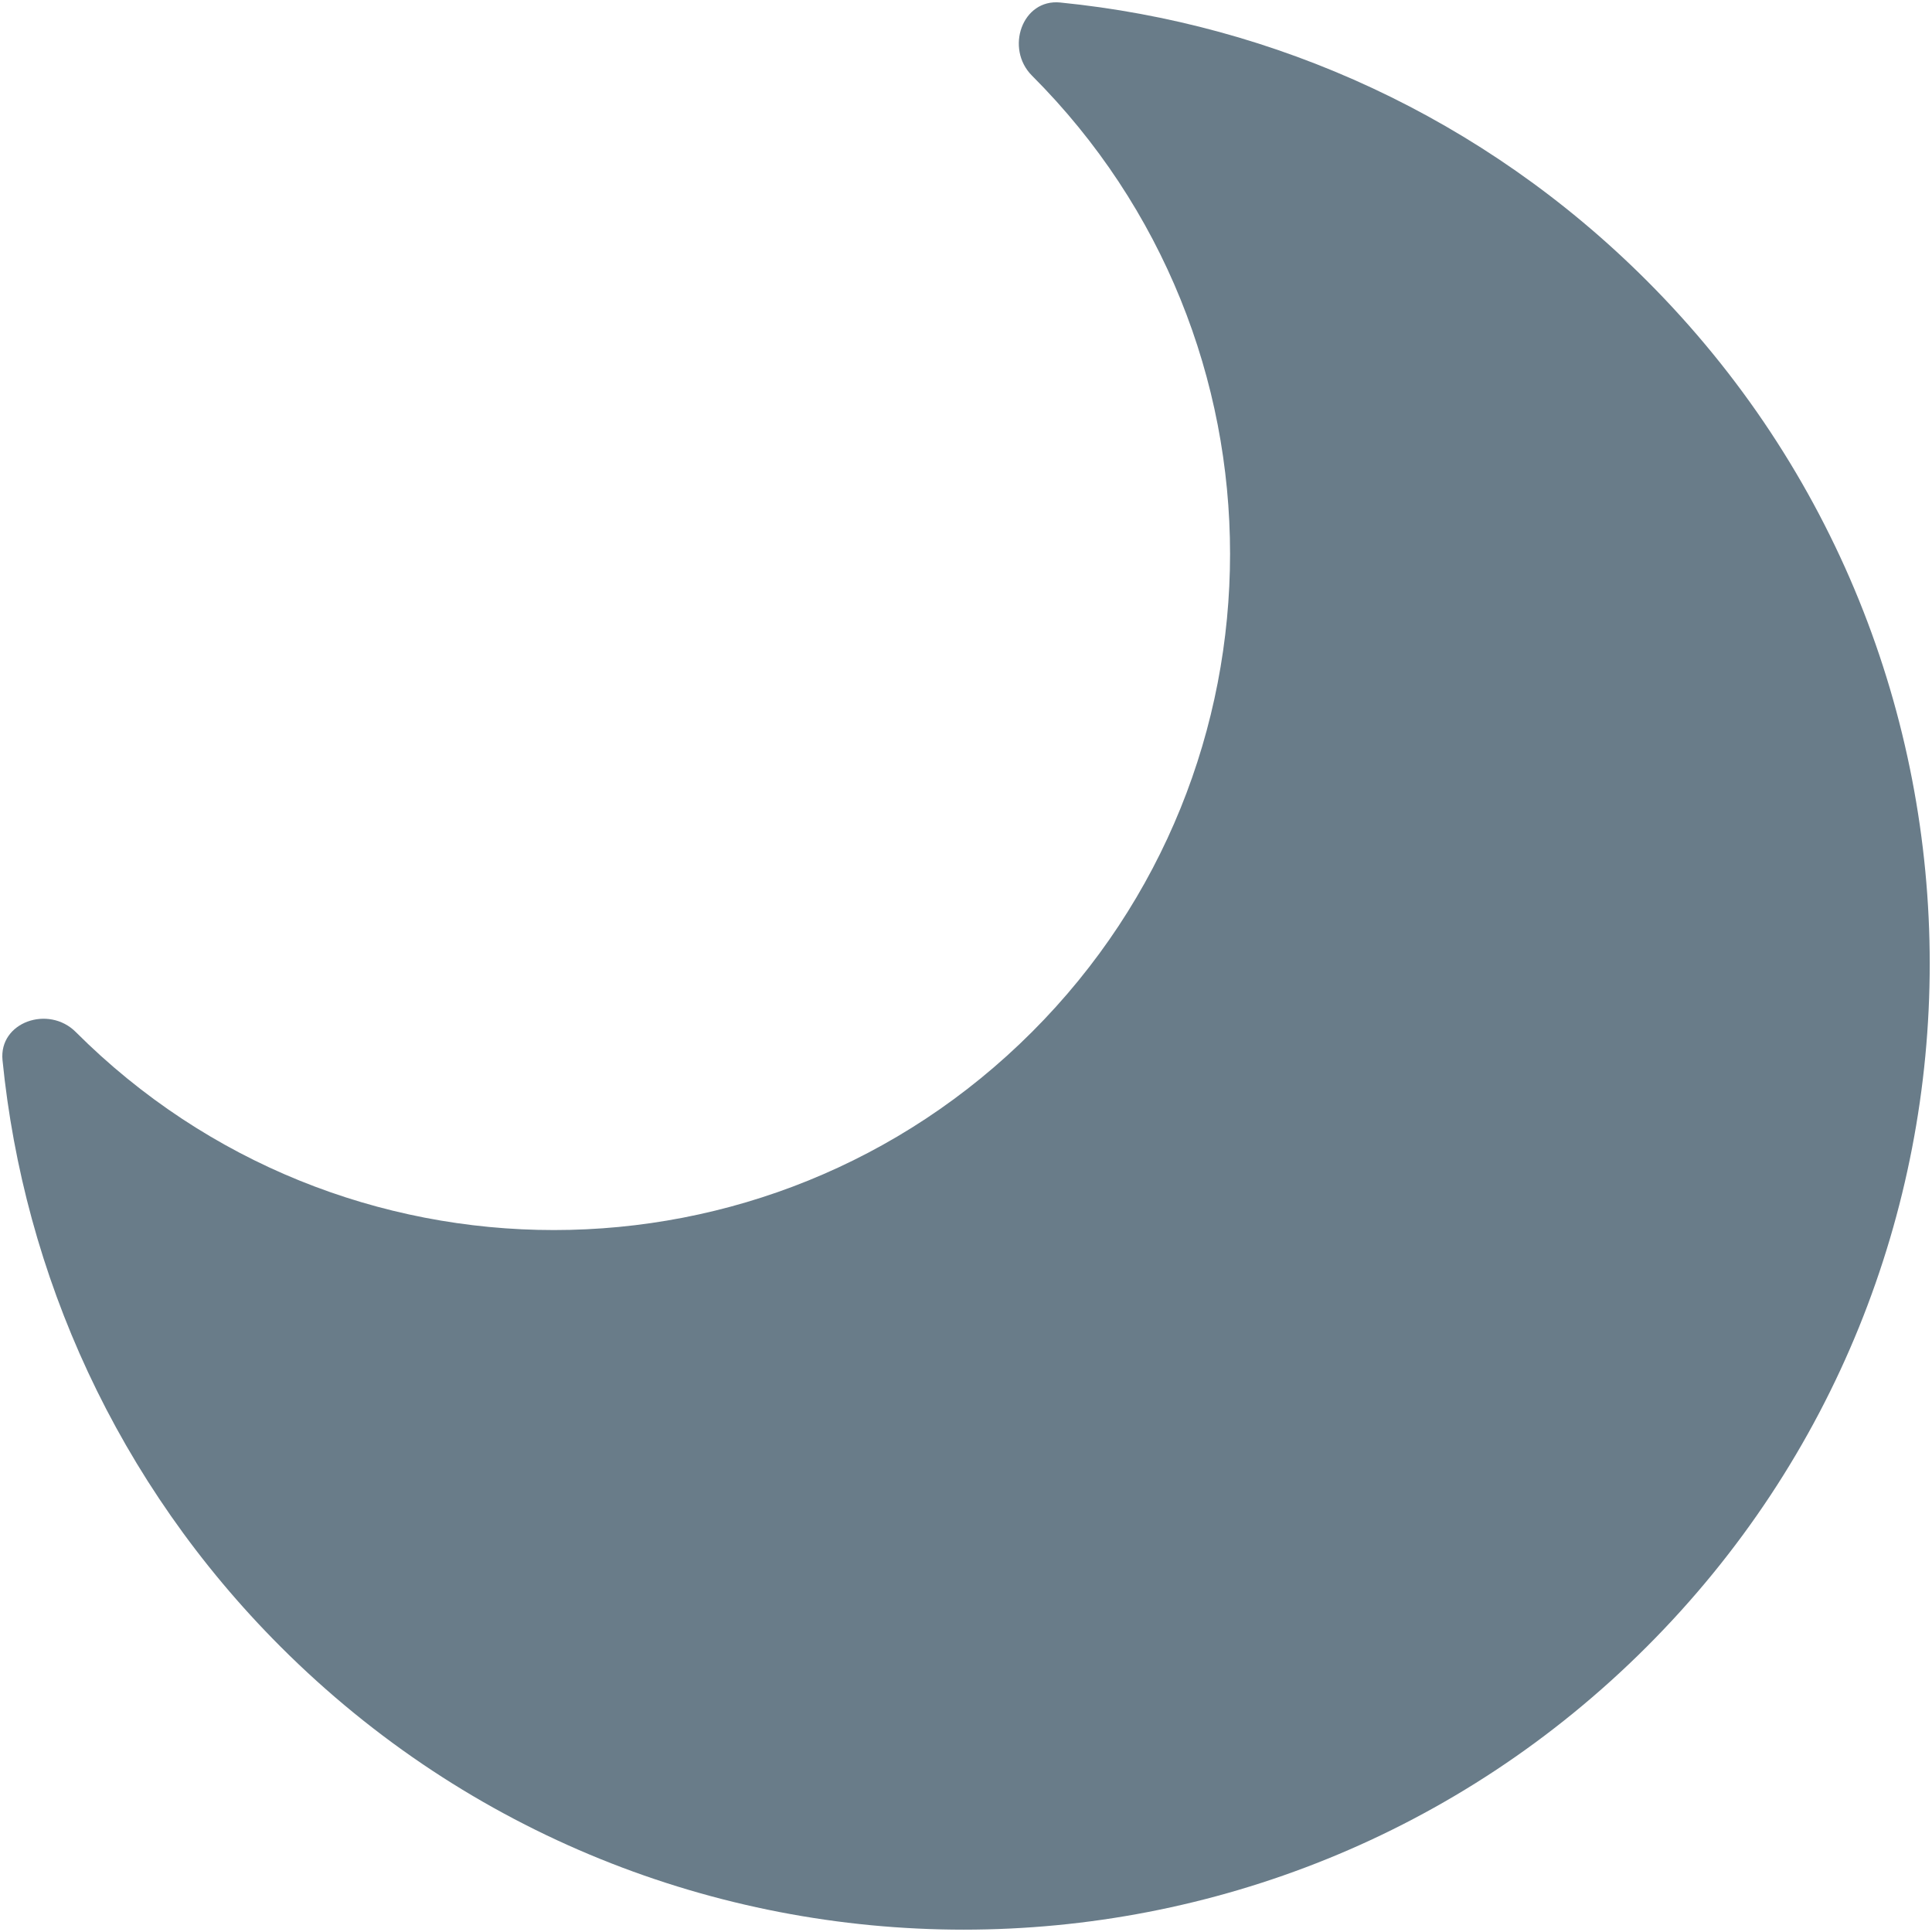
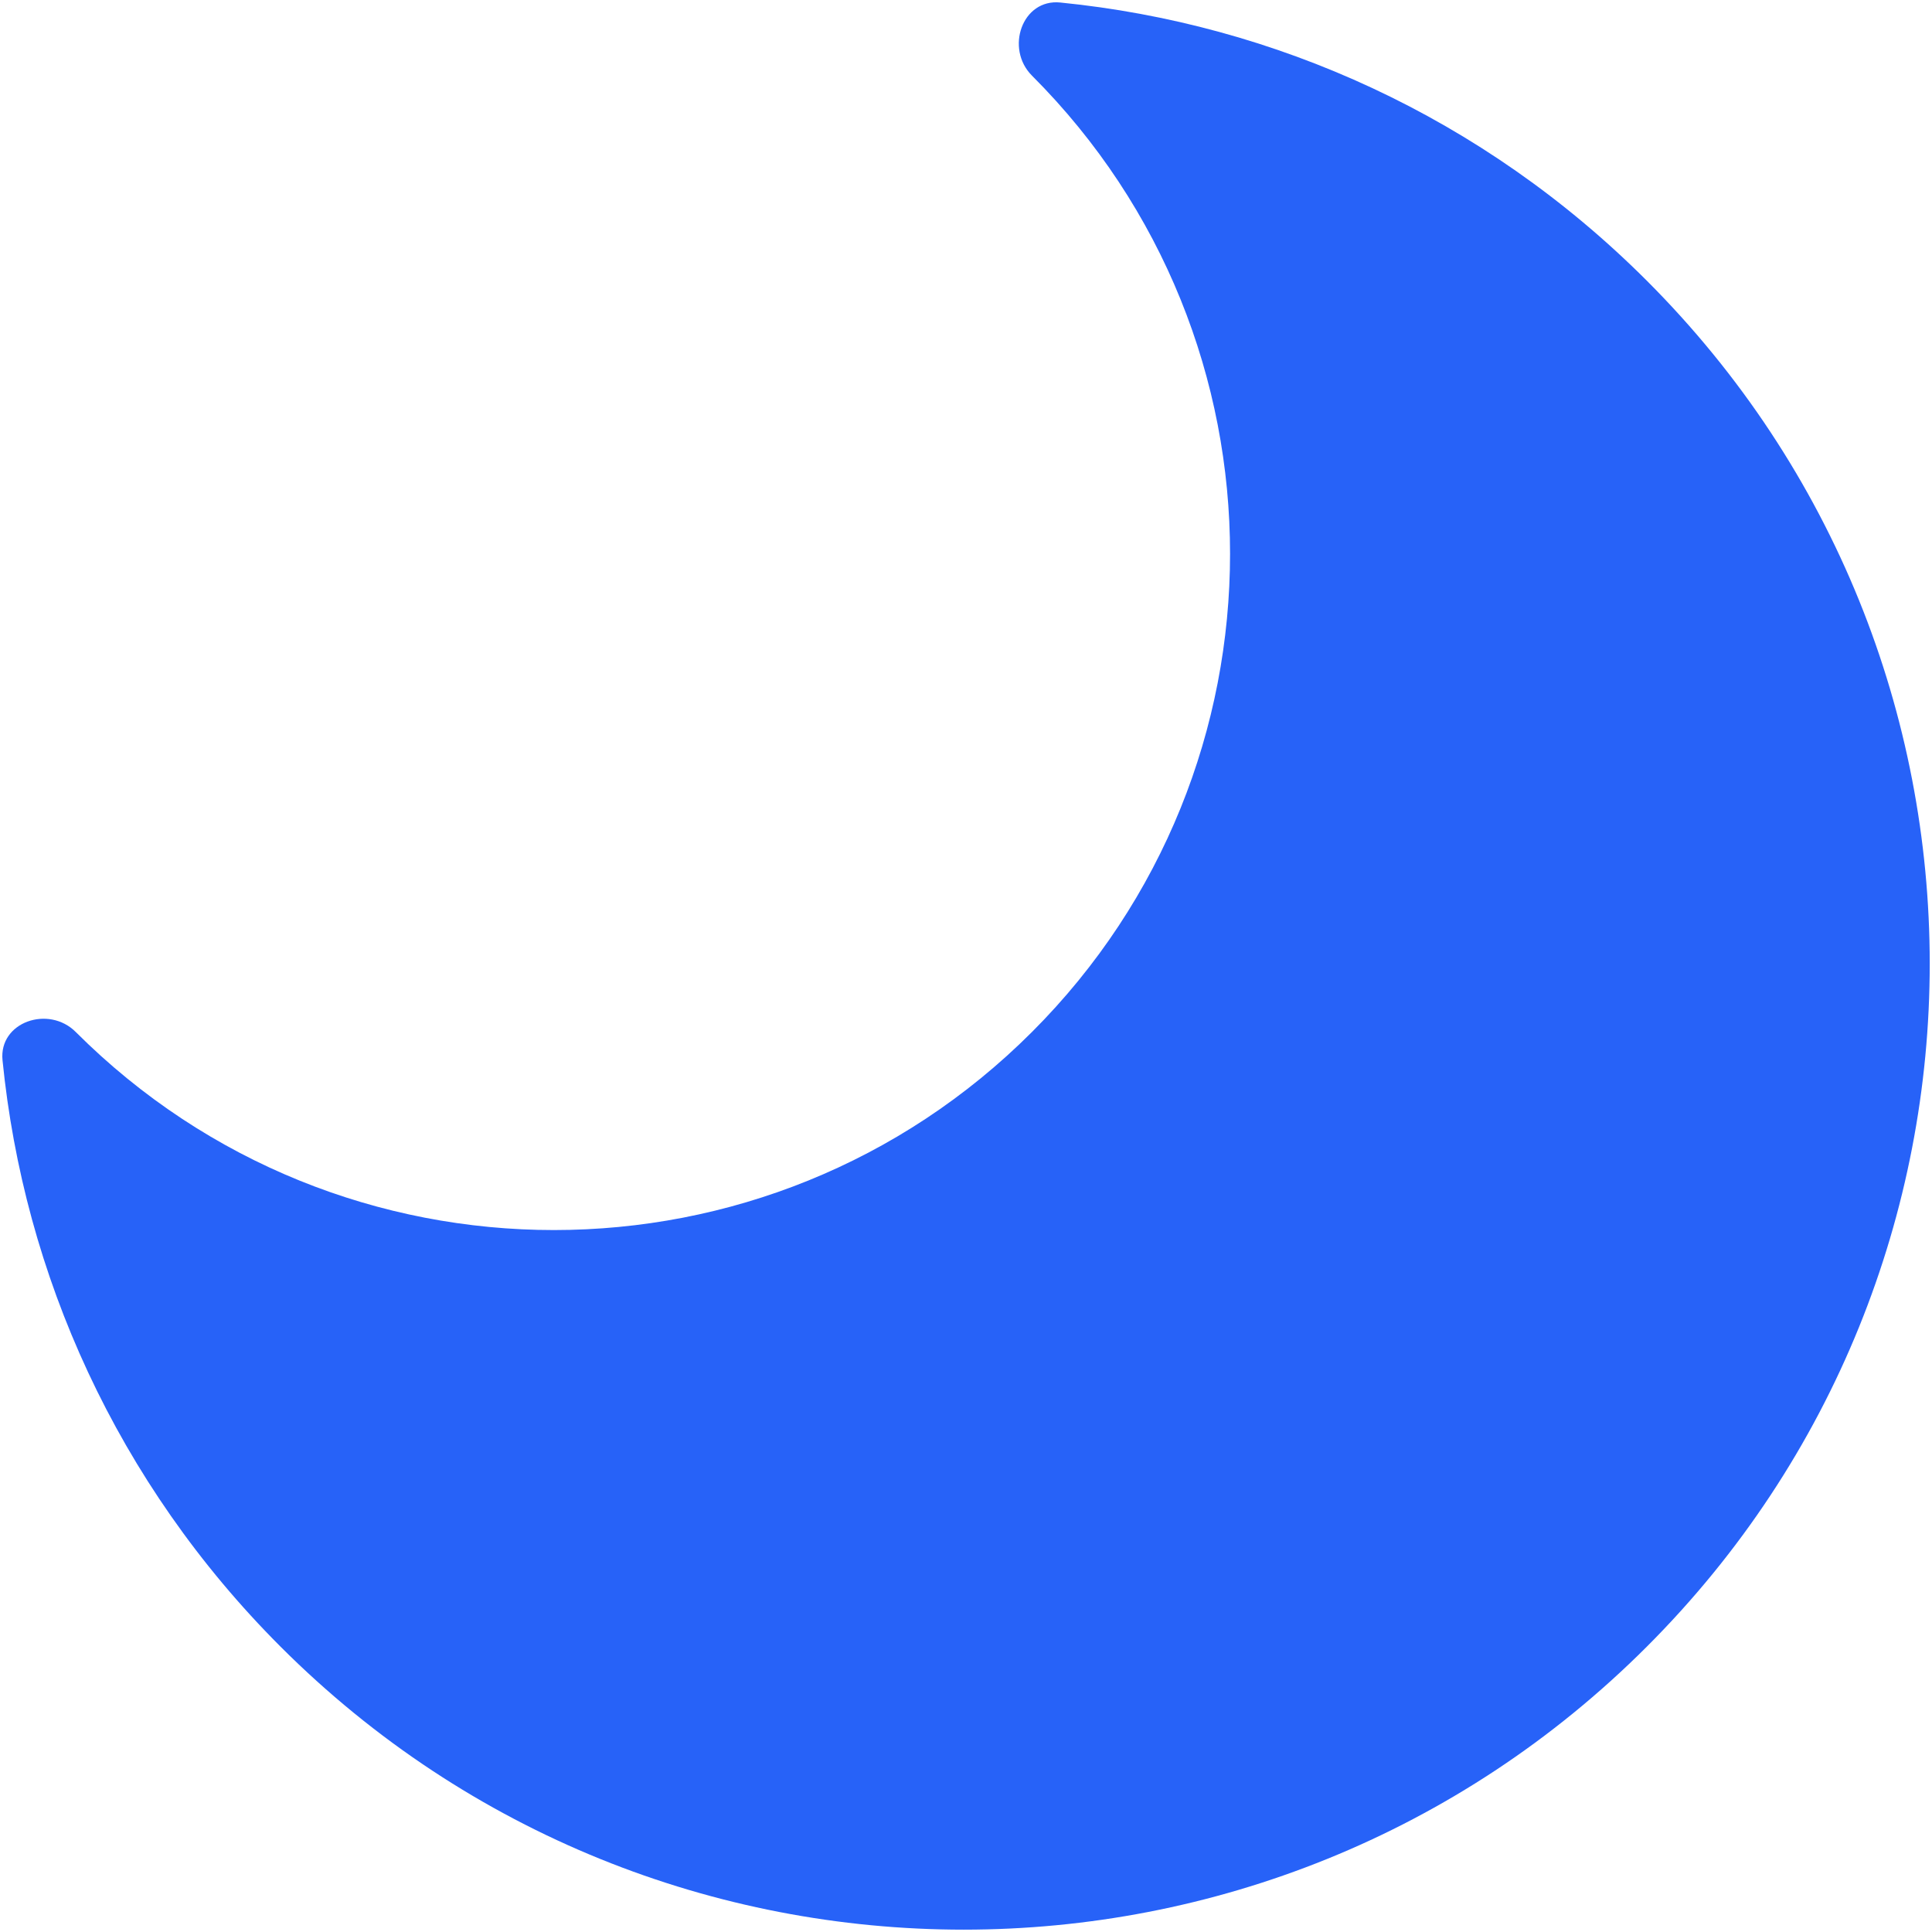
<svg xmlns="http://www.w3.org/2000/svg" width="20" height="20" viewBox="0 0 20 20" fill="none">
-   <path d="M10.683 10.683C13.417 7.949 13.417 3.517 10.683 0.783C10.403 0.503 10.581 -0.014 10.976 0.026C13.192 0.247 15.349 1.207 17.047 2.905C20.953 6.81 20.953 13.142 17.047 17.047C13.142 20.952 6.81 20.952 2.905 17.047C1.207 15.349 0.247 13.192 0.026 10.975C-0.013 10.58 0.503 10.402 0.784 10.683C3.518 13.417 7.95 13.417 10.683 10.683Z" fill="#697C89" />
+   <path d="M10.683 10.683C13.417 7.949 13.417 3.517 10.683 0.783C10.403 0.503 10.581 -0.014 10.976 0.026C13.192 0.247 15.349 1.207 17.047 2.905C20.953 6.81 20.953 13.142 17.047 17.047C13.142 20.952 6.81 20.952 2.905 17.047C1.207 15.349 0.247 13.192 0.026 10.975C-0.013 10.58 0.503 10.402 0.784 10.683C3.518 13.417 7.95 13.417 10.683 10.683Z" fill="#2762F8" />
</svg>
